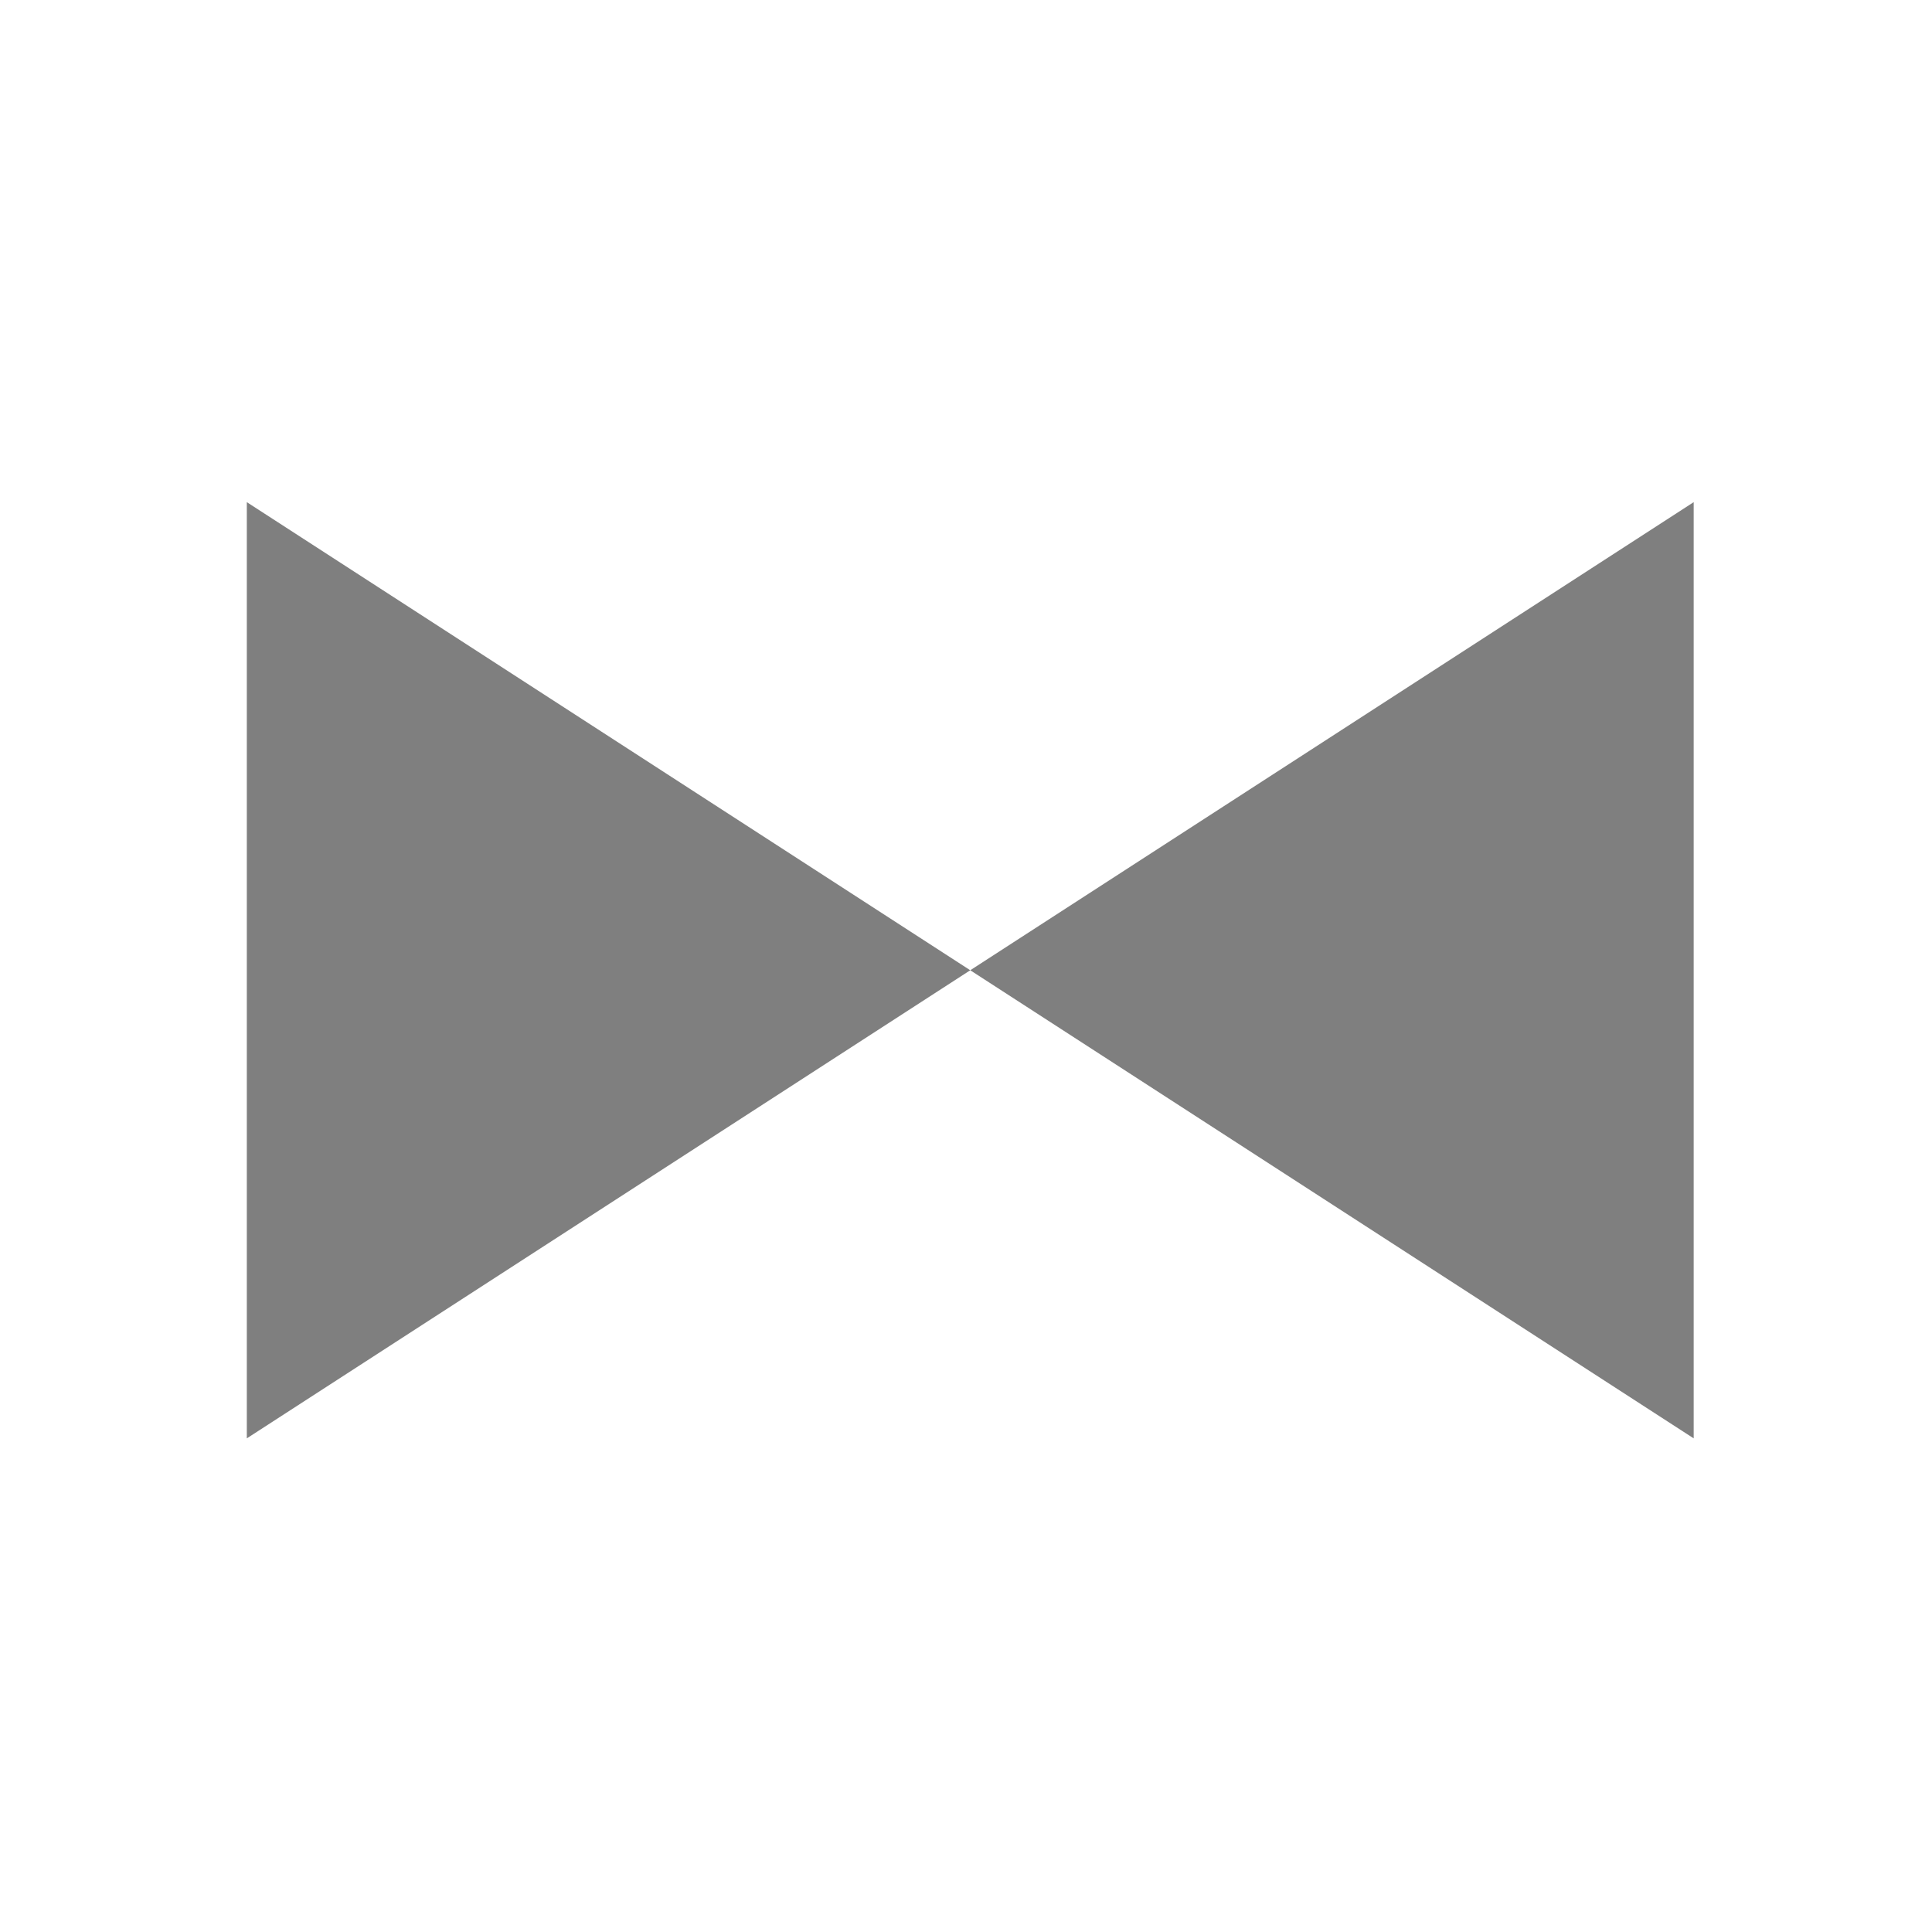
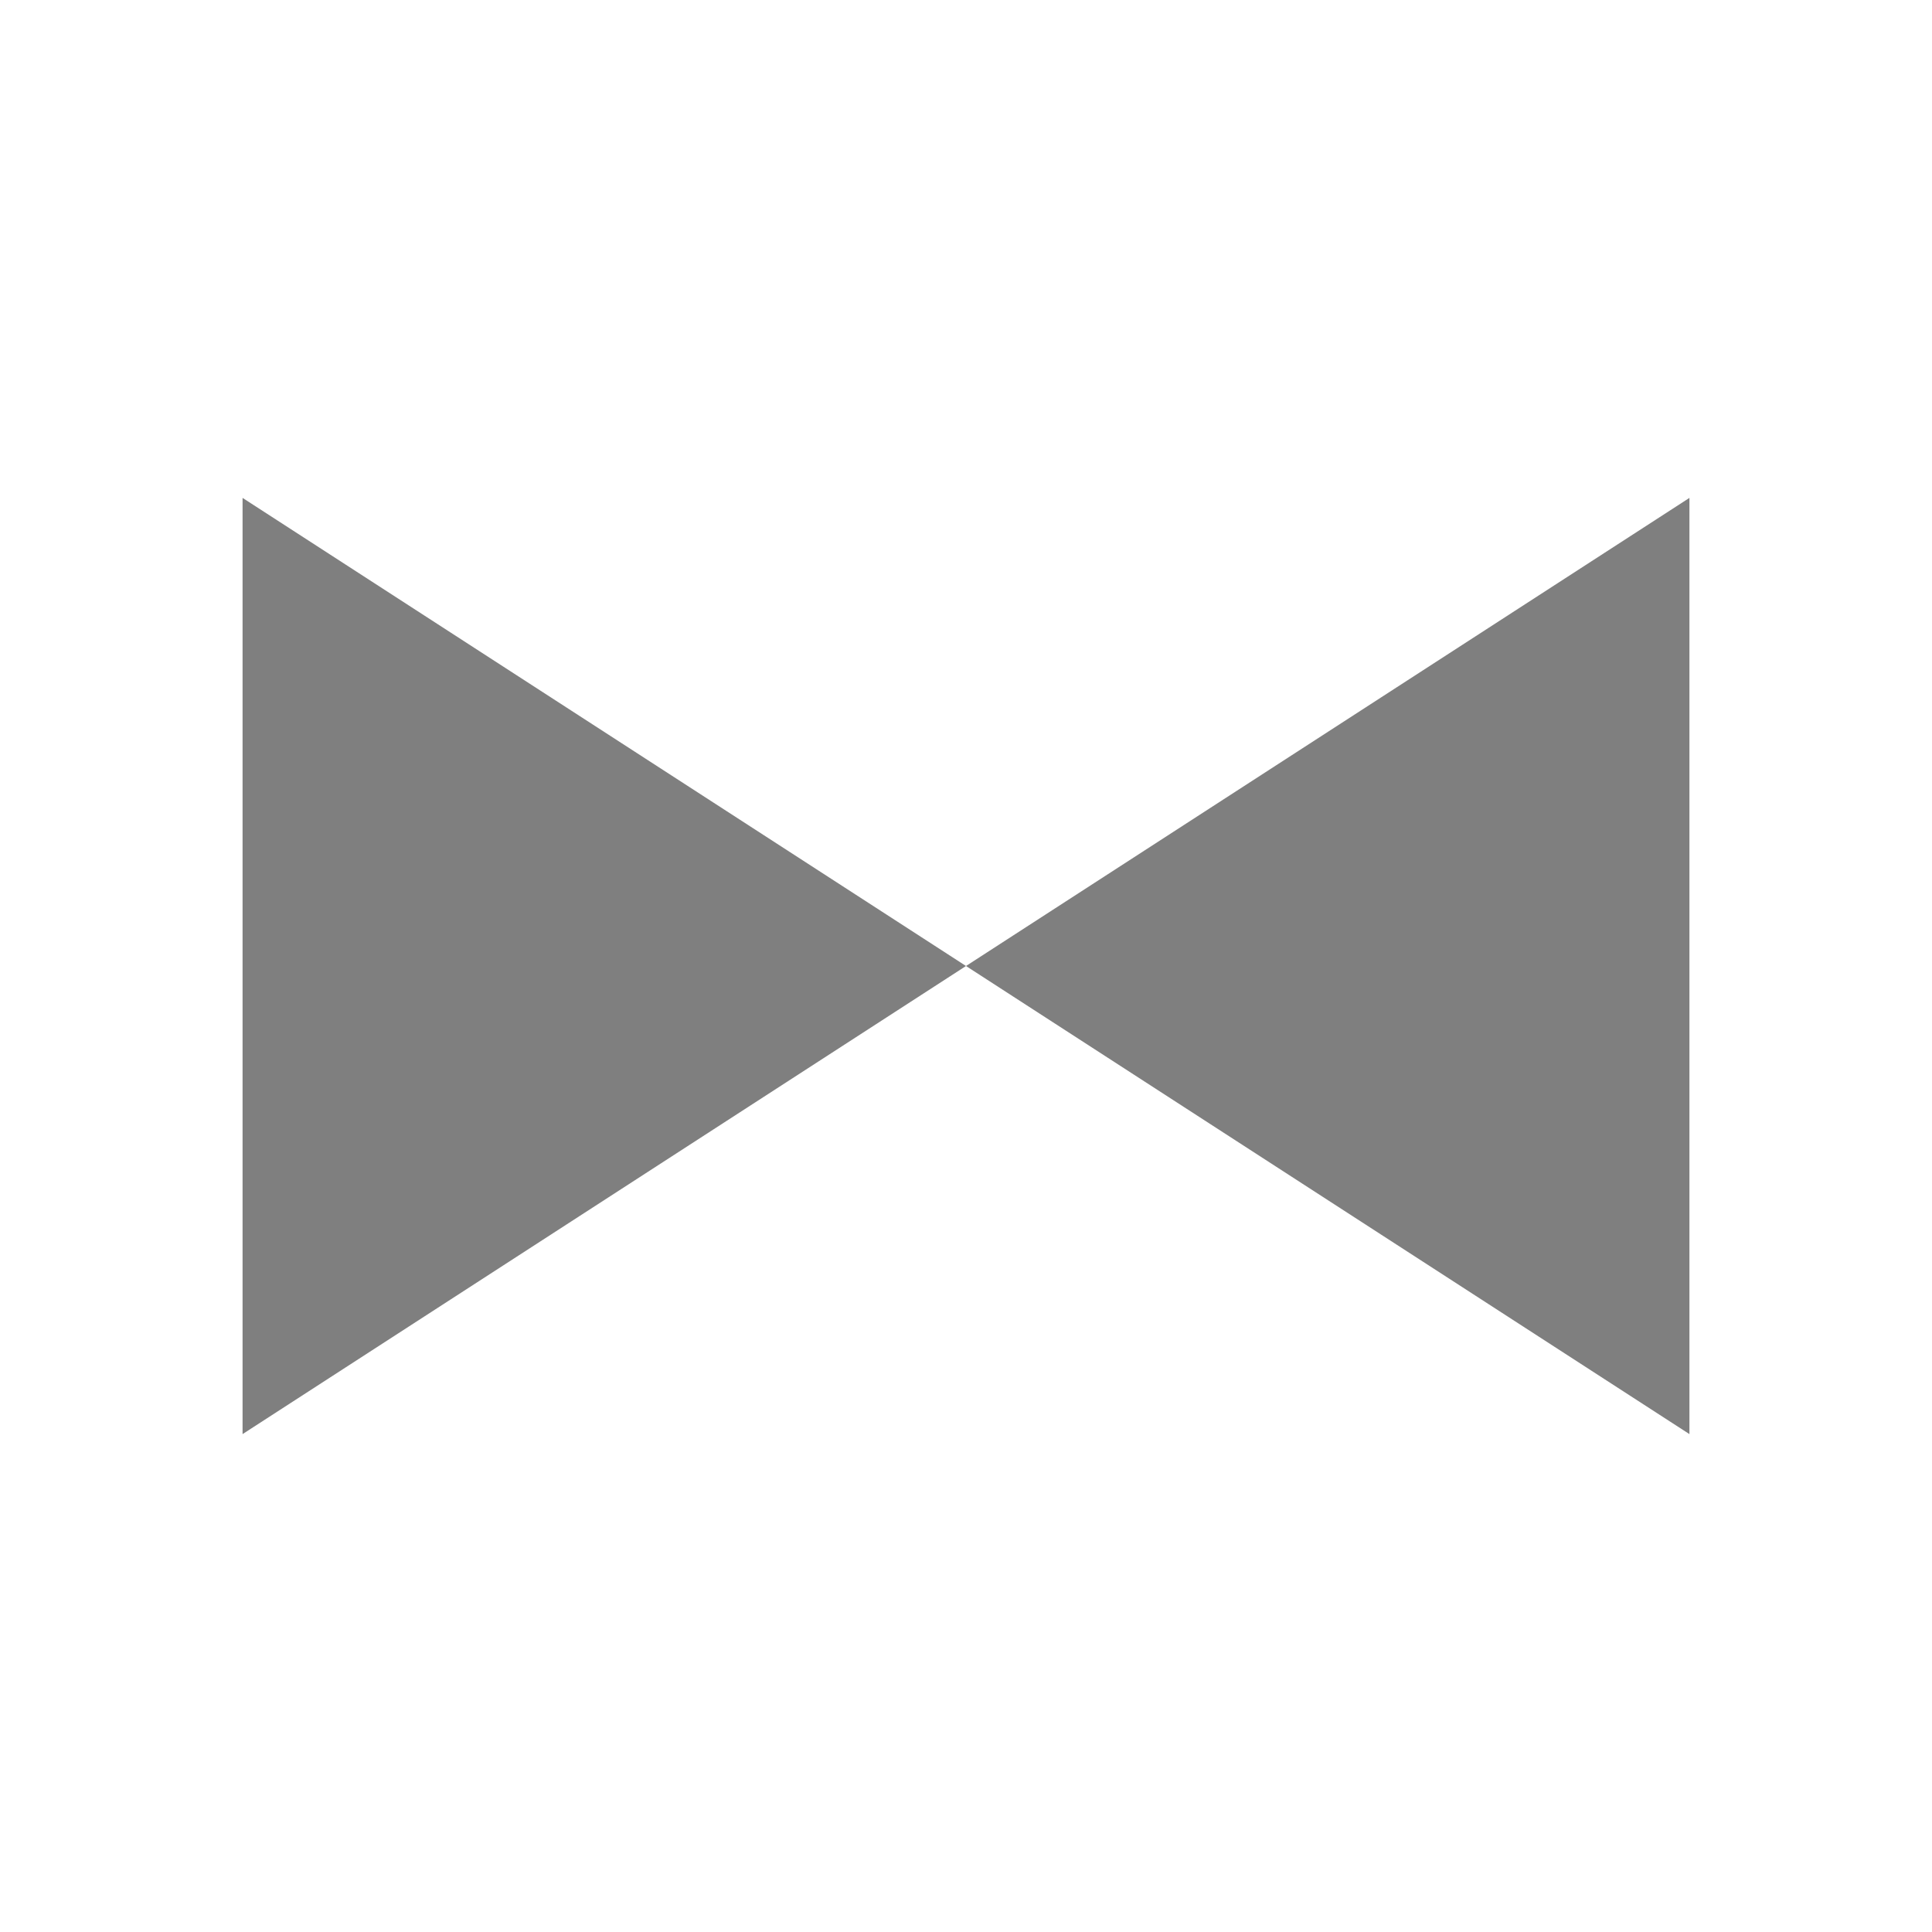
- <svg xmlns="http://www.w3.org/2000/svg" version="1.2" baseProfile="tiny" xml:space="preserve" style="shape-rendering:geometricPrecision; fill-rule:evenodd;" width="4.54mm" height="4.54mm" viewBox="-2.28 -2.28 4.54 4.54">
+ <svg xmlns="http://www.w3.org/2000/svg" version="1.2" baseProfile="tiny" xml:space="preserve" style="shape-rendering:geometricPrecision; fill-rule:evenodd;" width="4.54mm" height="4.54mm" viewBox="-2.27 -2.27 4.54 4.54">
  <rect class="symbolBox layout" fill="none" x="-2.11" y="-2.11" height="4.22" width="4.22" />
  <rect class="svgBox layout" fill="none" x="-2.11" y="-2.11" height="4.22" width="4.22" />
  <circle class="f0 sSNDG2" fill="none" stroke-width="0.32" stroke-opacity="0.5" cx="0" cy="0" r="2.11" />
  <path d=" M -1.7,-1.1 L -1.7,1.1 L 1.7,-1.1 L 1.7,1.1 L -1.7,-1.1 L -1.7,-1.1" class="fSNDG2" stroke-width="0.32" fill-opacity="0.5" />
  <circle class="pivotPoint layout" fill="none" cx="0" cy="0" r="0.2" />
</svg>
